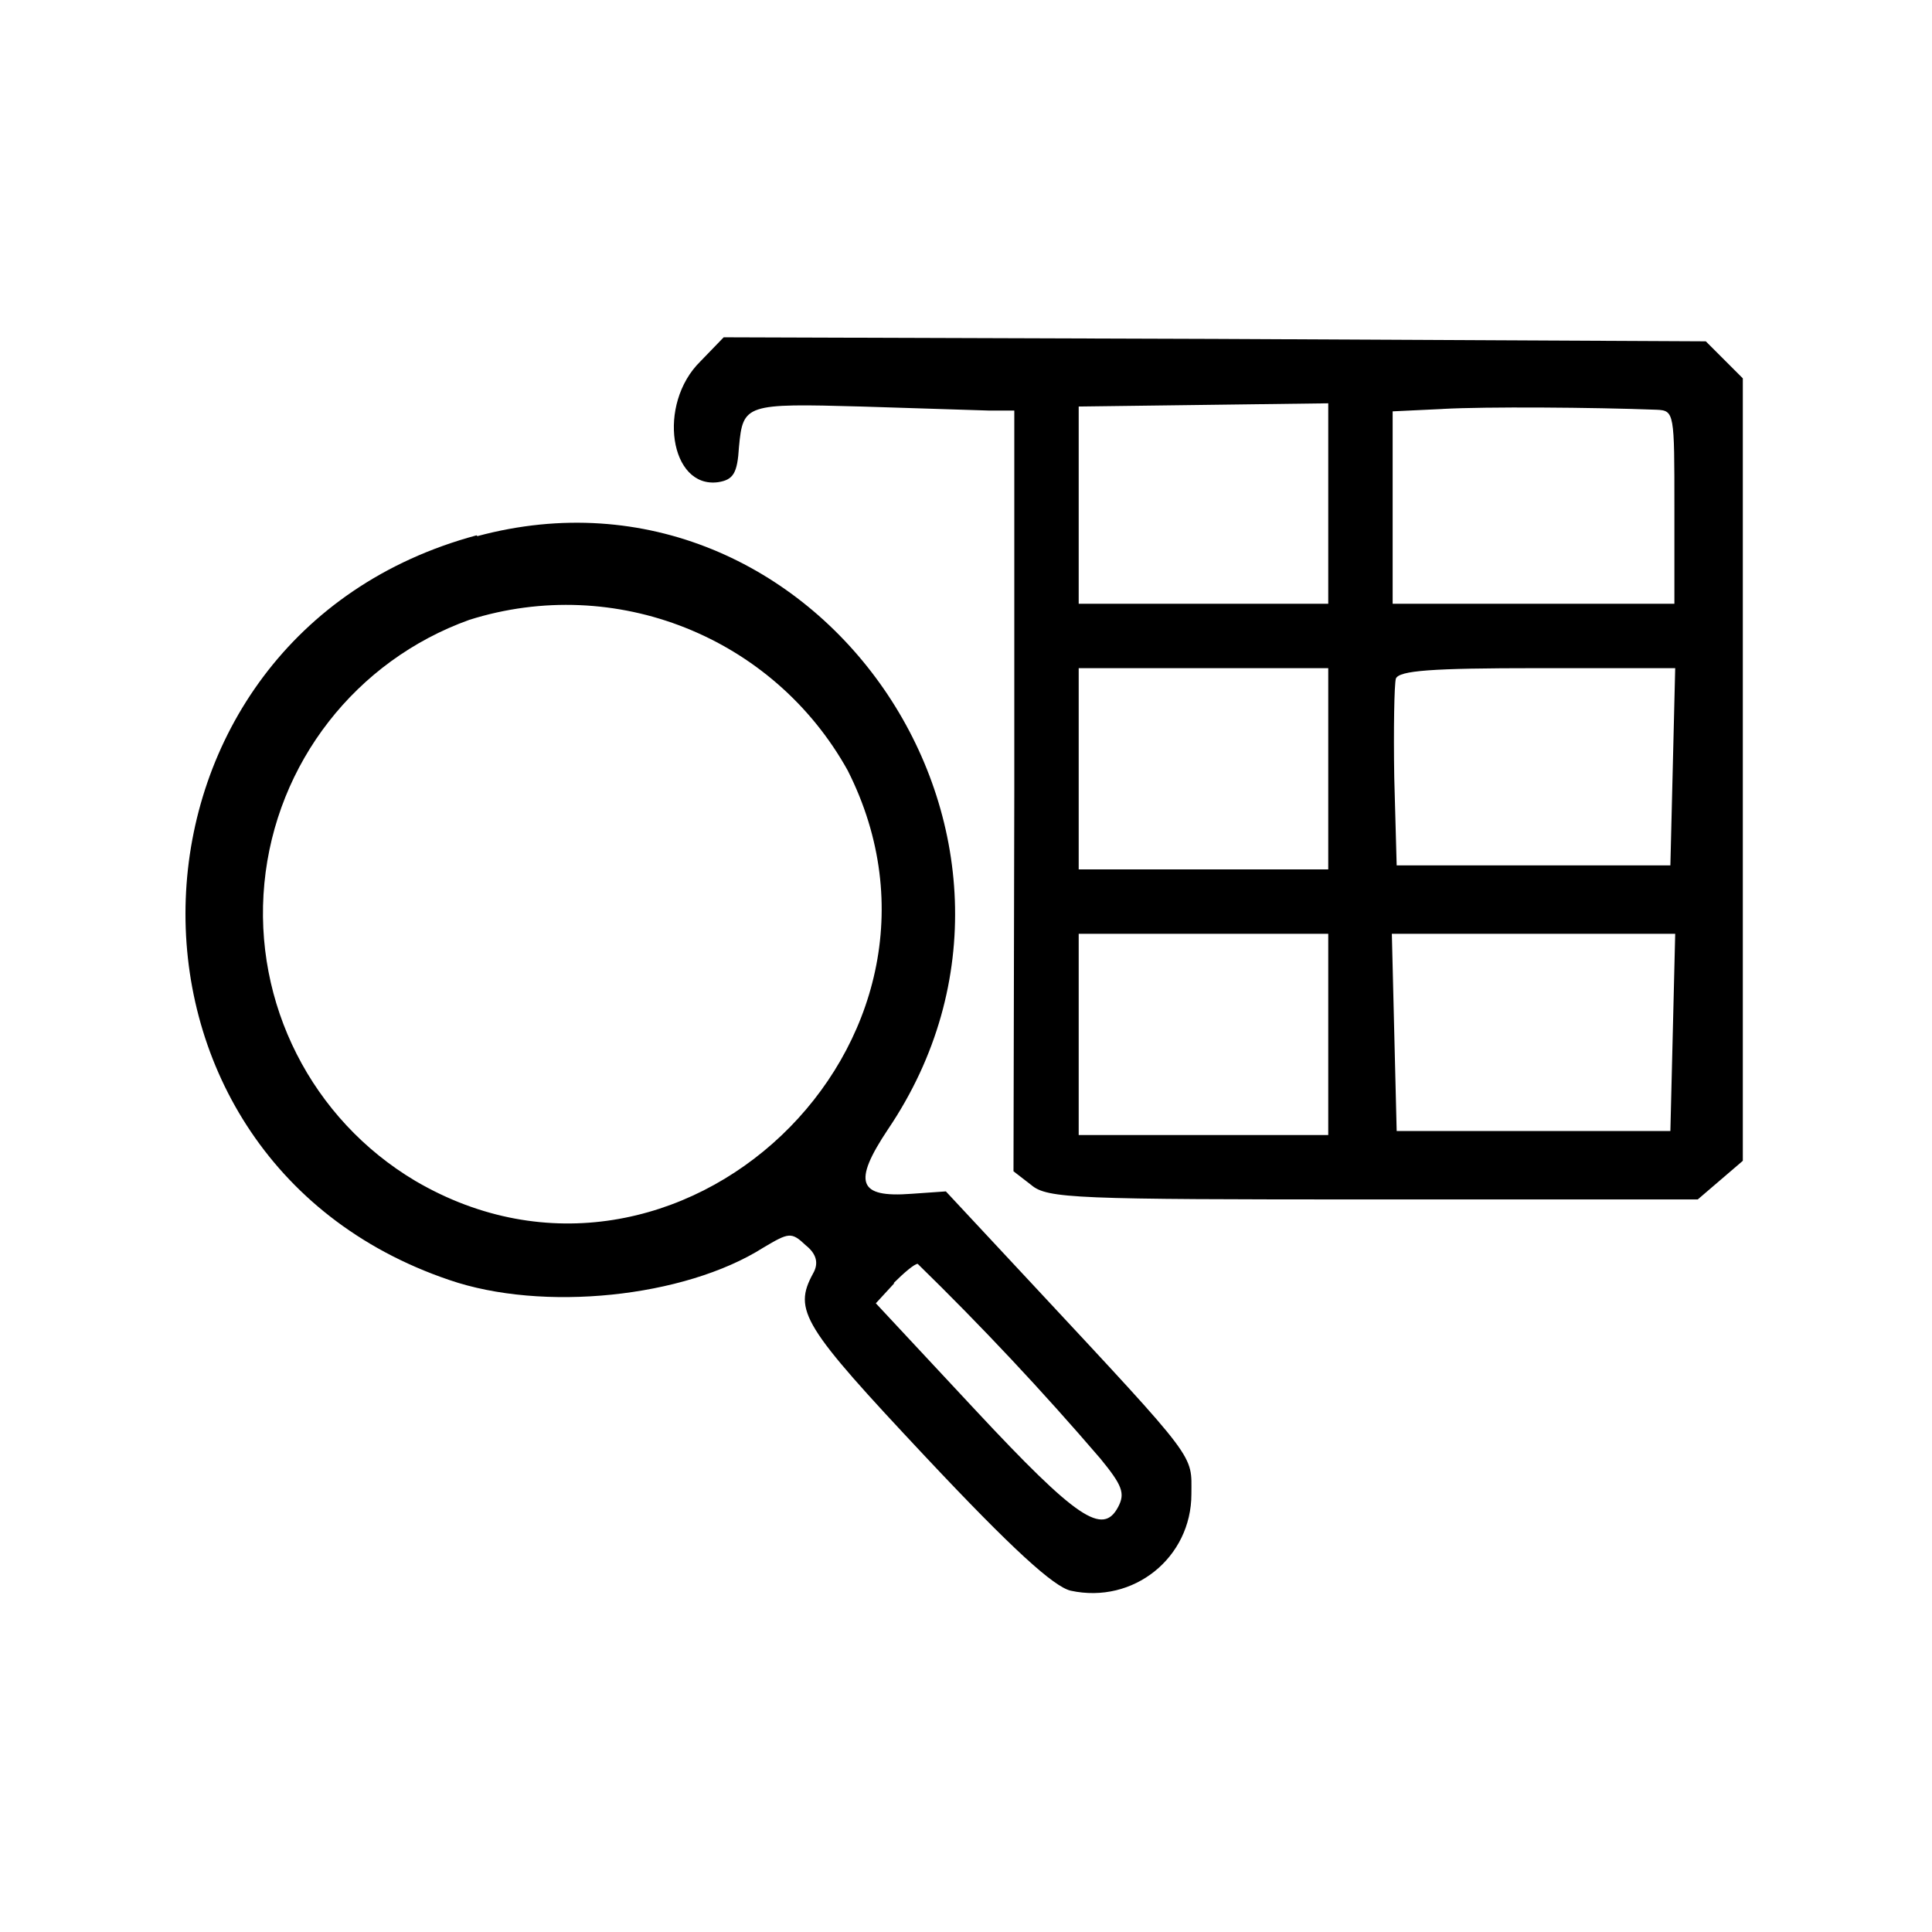
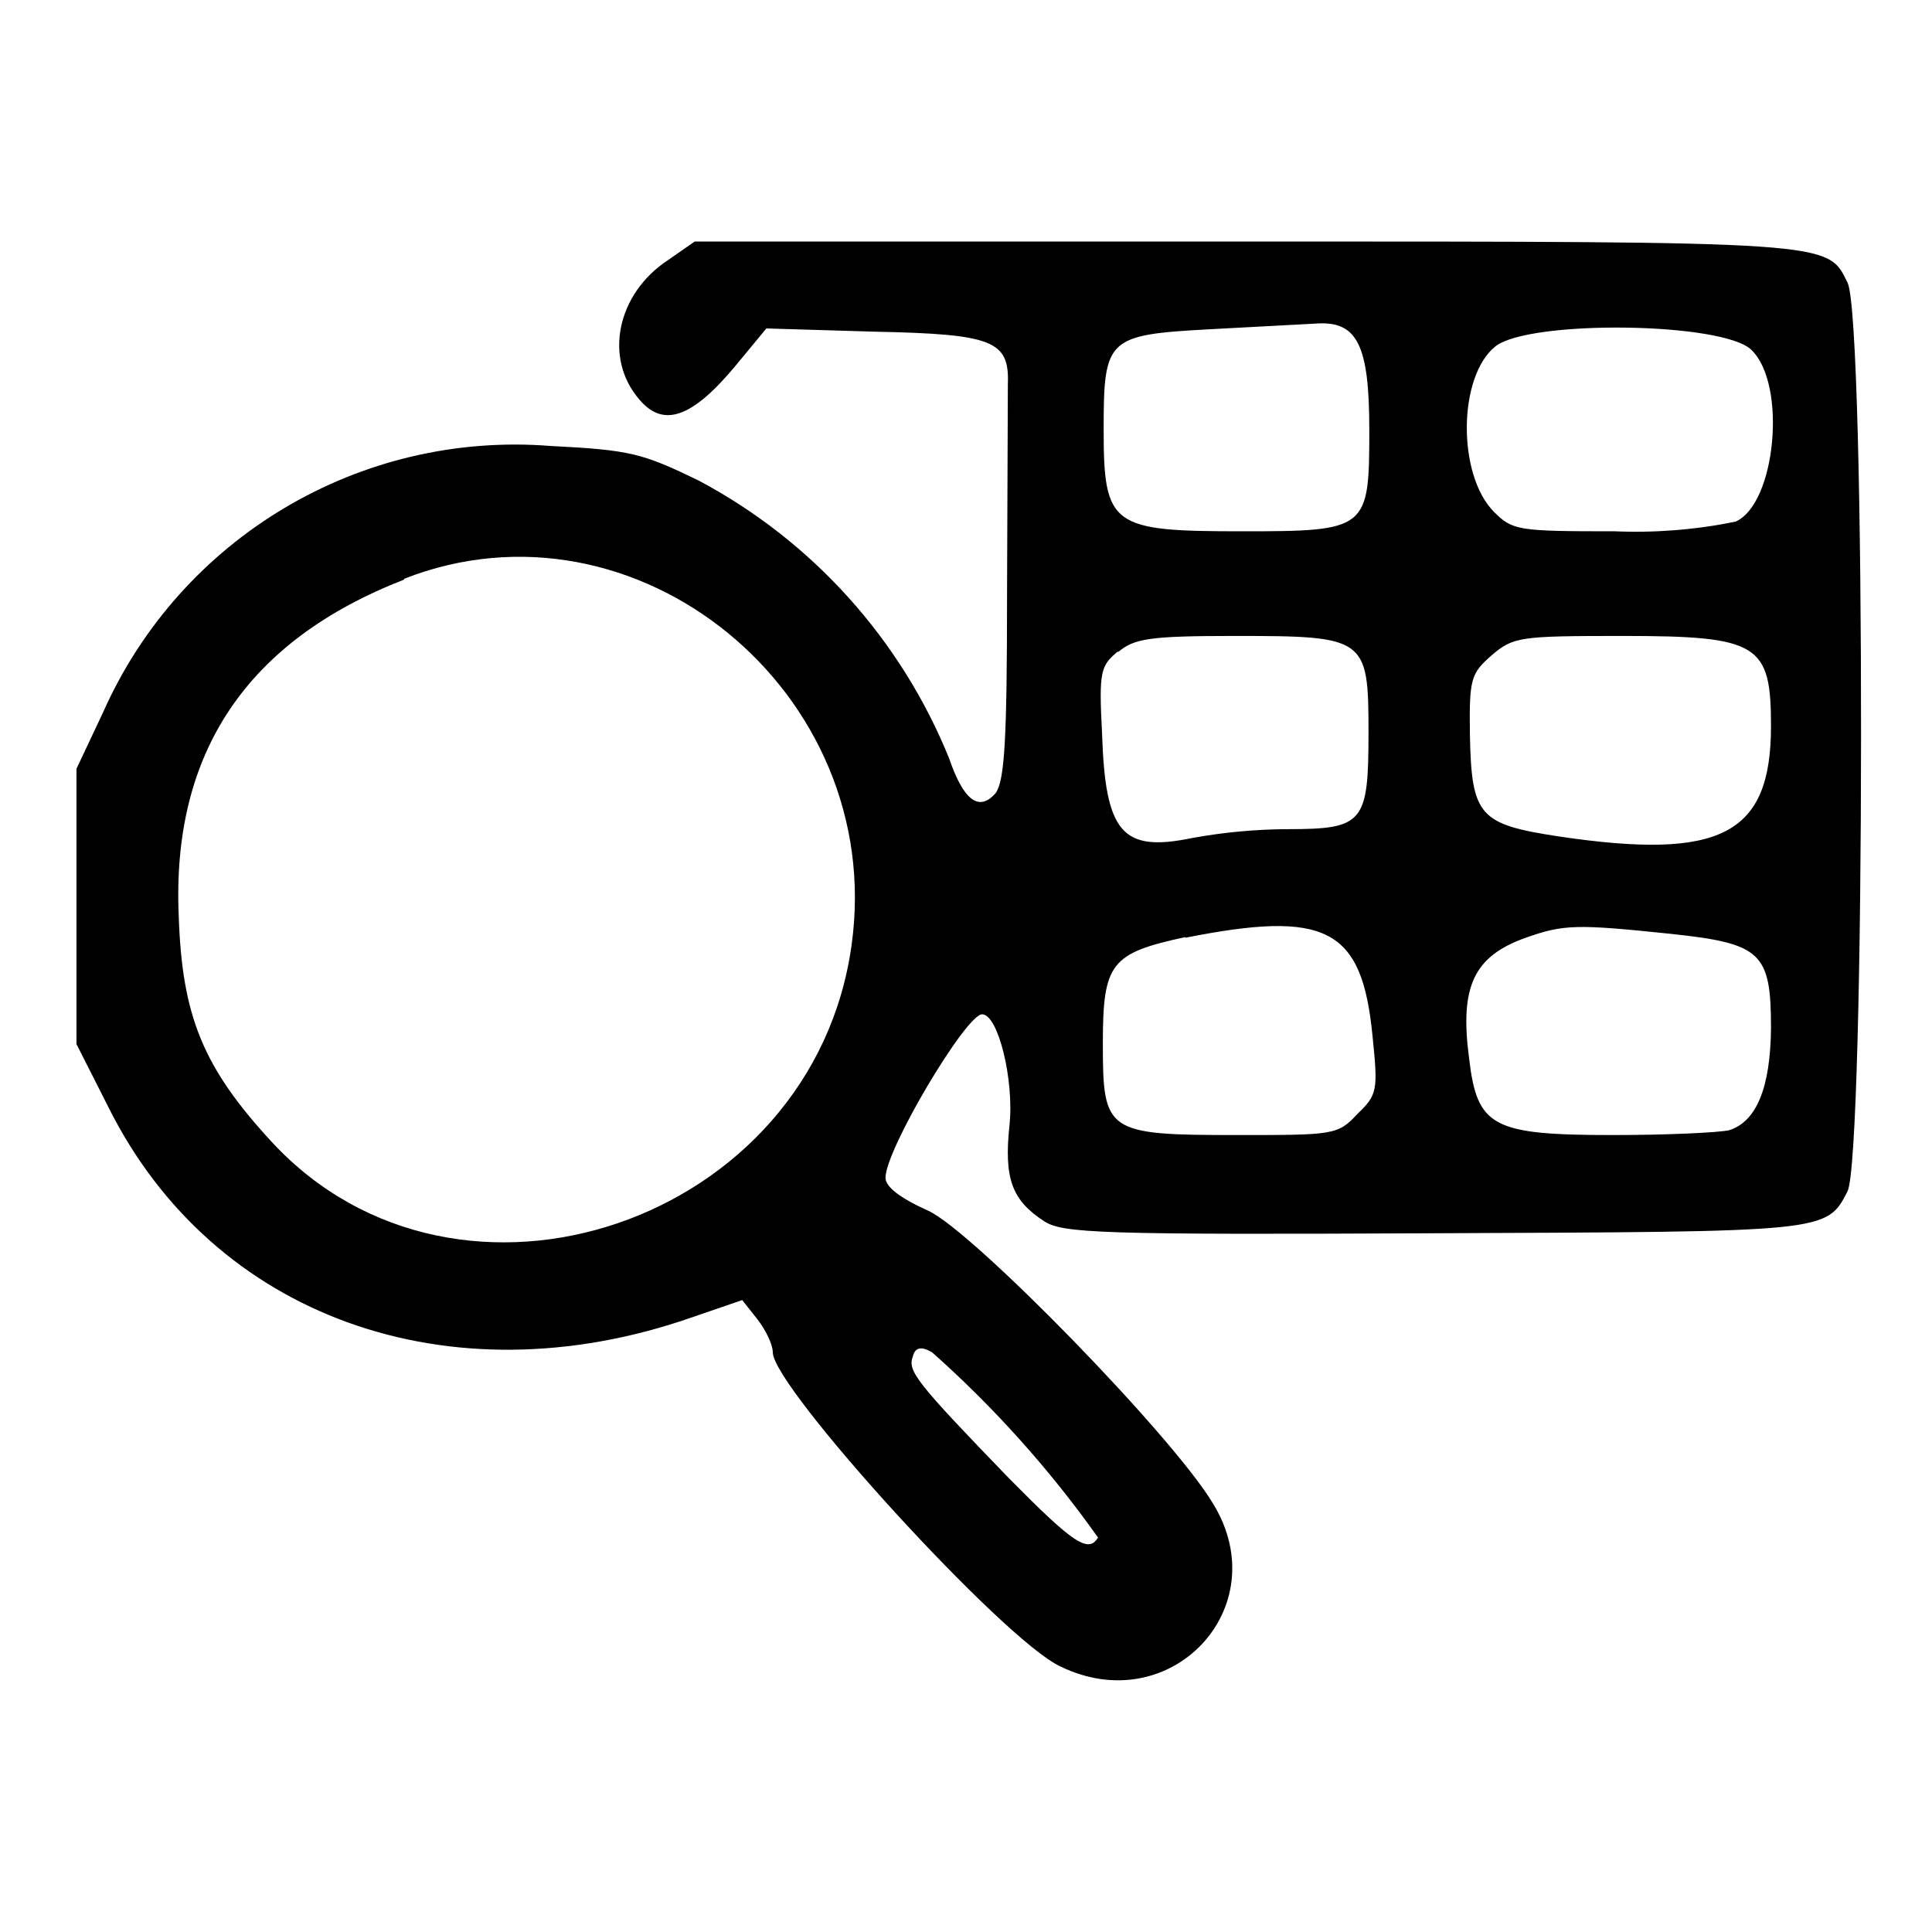
<svg xmlns="http://www.w3.org/2000/svg" fill="currentColor" viewBox="0 0 240 240">
-   <path fill-rule="evenodd" d="M87 44.9c-5.4 5.3-3.8 15.8 2.2 15 1.9-.3 2.4-1.1 2.6-4.4.5-5.3.8-5.4 15.2-5l15.8.5h3.2v47.2l-.1 47.3 2.2 1.7c2 1.7 5.5 1.8 42.5 1.8h40.3l2.8-2.4 2.8-2.4V47l-2.3-2.3-2.3-2.3-61-.3-61-.2zm47 17.9V75h31V50.1l-15.5.2-15.5.2zm45.3-12-6.3.3V75h35V63c0-11.7 0-12-2.2-12.1-8-.3-21.2-.4-26.6-.1m-120 15.7C12.8 79 10.4 143.6 55.8 159c11.6 4 29.2 2.2 39-4 3.2-1.9 3.5-2 5.3-.3q2 1.6.9 3.5c-2.5 4.6-1.3 6.5 14 22.8 10.8 11.5 15.9 16.1 18 16.6 7.8 1.7 15-4.1 15-12 0-5 1-3.8-19.5-25.8l-11-11.8-4.3.3c-6.6.5-7.3-1.4-2.9-8 24.6-36.4-9-85-51-73.7m-1 10.4a38.7 38.7 0 0 0-6.7 69.7c32.6 19.1 70.8-17.2 53.7-51a40 40 0 0 0-47-18.7M134 95.5V108h31V83h-31zm39.4-11.2c-.2.7-.3 6.3-.2 12.3l.3 10.9h34l.3-12.2.3-12.3H191c-13.2 0-17.2.3-17.6 1.3M134 128.5V141h31v-25h-31zm39.2-.2.3 12.2h34l.3-12.2.3-12.3h-35.2zm-62.1 31.1-2.3 2.5 12.4 13.3c12.6 13.5 15.8 15.6 17.7 12 .9-1.7.5-2.7-2.2-6A374 374 0 0 0 114 157c-.4 0-1.7 1.1-3 2.4" />
+   <path fill-rule="evenodd" d="M83 32.3c-6.4 4.2-8 12.2-3.6 17.3 3 3.6 6.6 2.3 12-4.2l3.8-4.6 13.4.4c14.7.3 16.8 1.1 16.6 6.5l-.1 25.8c0 18.4-.3 23.4-1.4 25q-3.1 3.6-5.8-4.3a68 68 0 0 0-31.1-34.5c-7-3.4-8.5-3.8-18.4-4.3a56 56 0 0 0-55.6 33.1l-3.3 7v34.2l4 7.9c13 26 42.3 36.5 72.3 26.1l6.4-2.2 1.9 2.4c1 1.3 1.9 3.1 1.9 4.1 0 4.3 28.6 35.7 35.7 39 13.7 6.7 26.9-7.3 19-20.2-5-8.4-30-34-35.4-36.4q-5.3-2.4-5.3-4.1c0-3.5 10-20.3 12-20.3s4 8.2 3.4 13.8c-.7 6.6.3 9.3 4.3 11.9 2.3 1.5 6.8 1.7 48.4 1.5 48.8-.2 48.8-.1 51.4-5.2 2.2-4.2 2.3-108.6 0-112.9C227 30 228 30 154.7 30H86.3zm67.3 8.6c-12.8.7-13.2 1.1-13.2 12.5 0 12 1 12.6 17.2 12.6 15.6 0 15.8-.2 15.8-12.6 0-10.6-1.5-13.6-6.7-13.2zm35.5 2.1c-4.7 3.7-4.8 16-.2 20.6 2.3 2.3 3 2.4 15 2.4a62 62 0 0 0 15-1.2c5-2.2 6.4-17 2-21.3-3.4-3.5-27.5-3.8-31.8-.5M50.2 72q-29.3 11.4-28 41.7c.4 12.5 3 18.9 11.6 28.2 23.2 25 67.3 10 72-24.6C110.1 86 79 60.6 50.2 71.9m88.7 9c-2.2 1.8-2.4 2.5-2 10.2.4 12.4 2.5 14.8 11.2 13A68 68 0 0 1 160 103c9.4 0 10-.8 10-12 0-11.8-.3-12-16.6-12-10.5 0-12.5.3-14.5 2m46.4.4c-2.6 2.3-2.8 2.9-2.7 10 .2 10 1.2 11 11 12.5 20.2 3 26.4-.2 26.4-13.7C220 80 218.5 79 201.6 79c-12.8 0-13.6.1-16.3 2.4m-38 35c-9.3 2-10.3 3.2-10.3 13.2 0 11.1.4 11.4 16.8 11.4 11.8 0 12.4 0 14.8-2.6 2.5-2.4 2.6-2.9 1.9-9.7-1.3-13.4-5.7-15.7-23.3-12.2m42.3 0c-6.4 2.3-8.2 6-7 15 1 8.5 2.9 9.5 17.9 9.5 6.6 0 13.1-.3 14.4-.6q5.1-1.6 5.2-12.7c0-9.4-1.2-10.5-12.5-11.7-11.6-1.2-13.2-1.2-18 .5m-76.1 52c-.7 1.8.4 3.2 12 15.2 7.9 8 9.8 9.3 11 7.3a136 136 0 0 0-20.6-23q-2-1.2-2.4.5" />
</svg>
